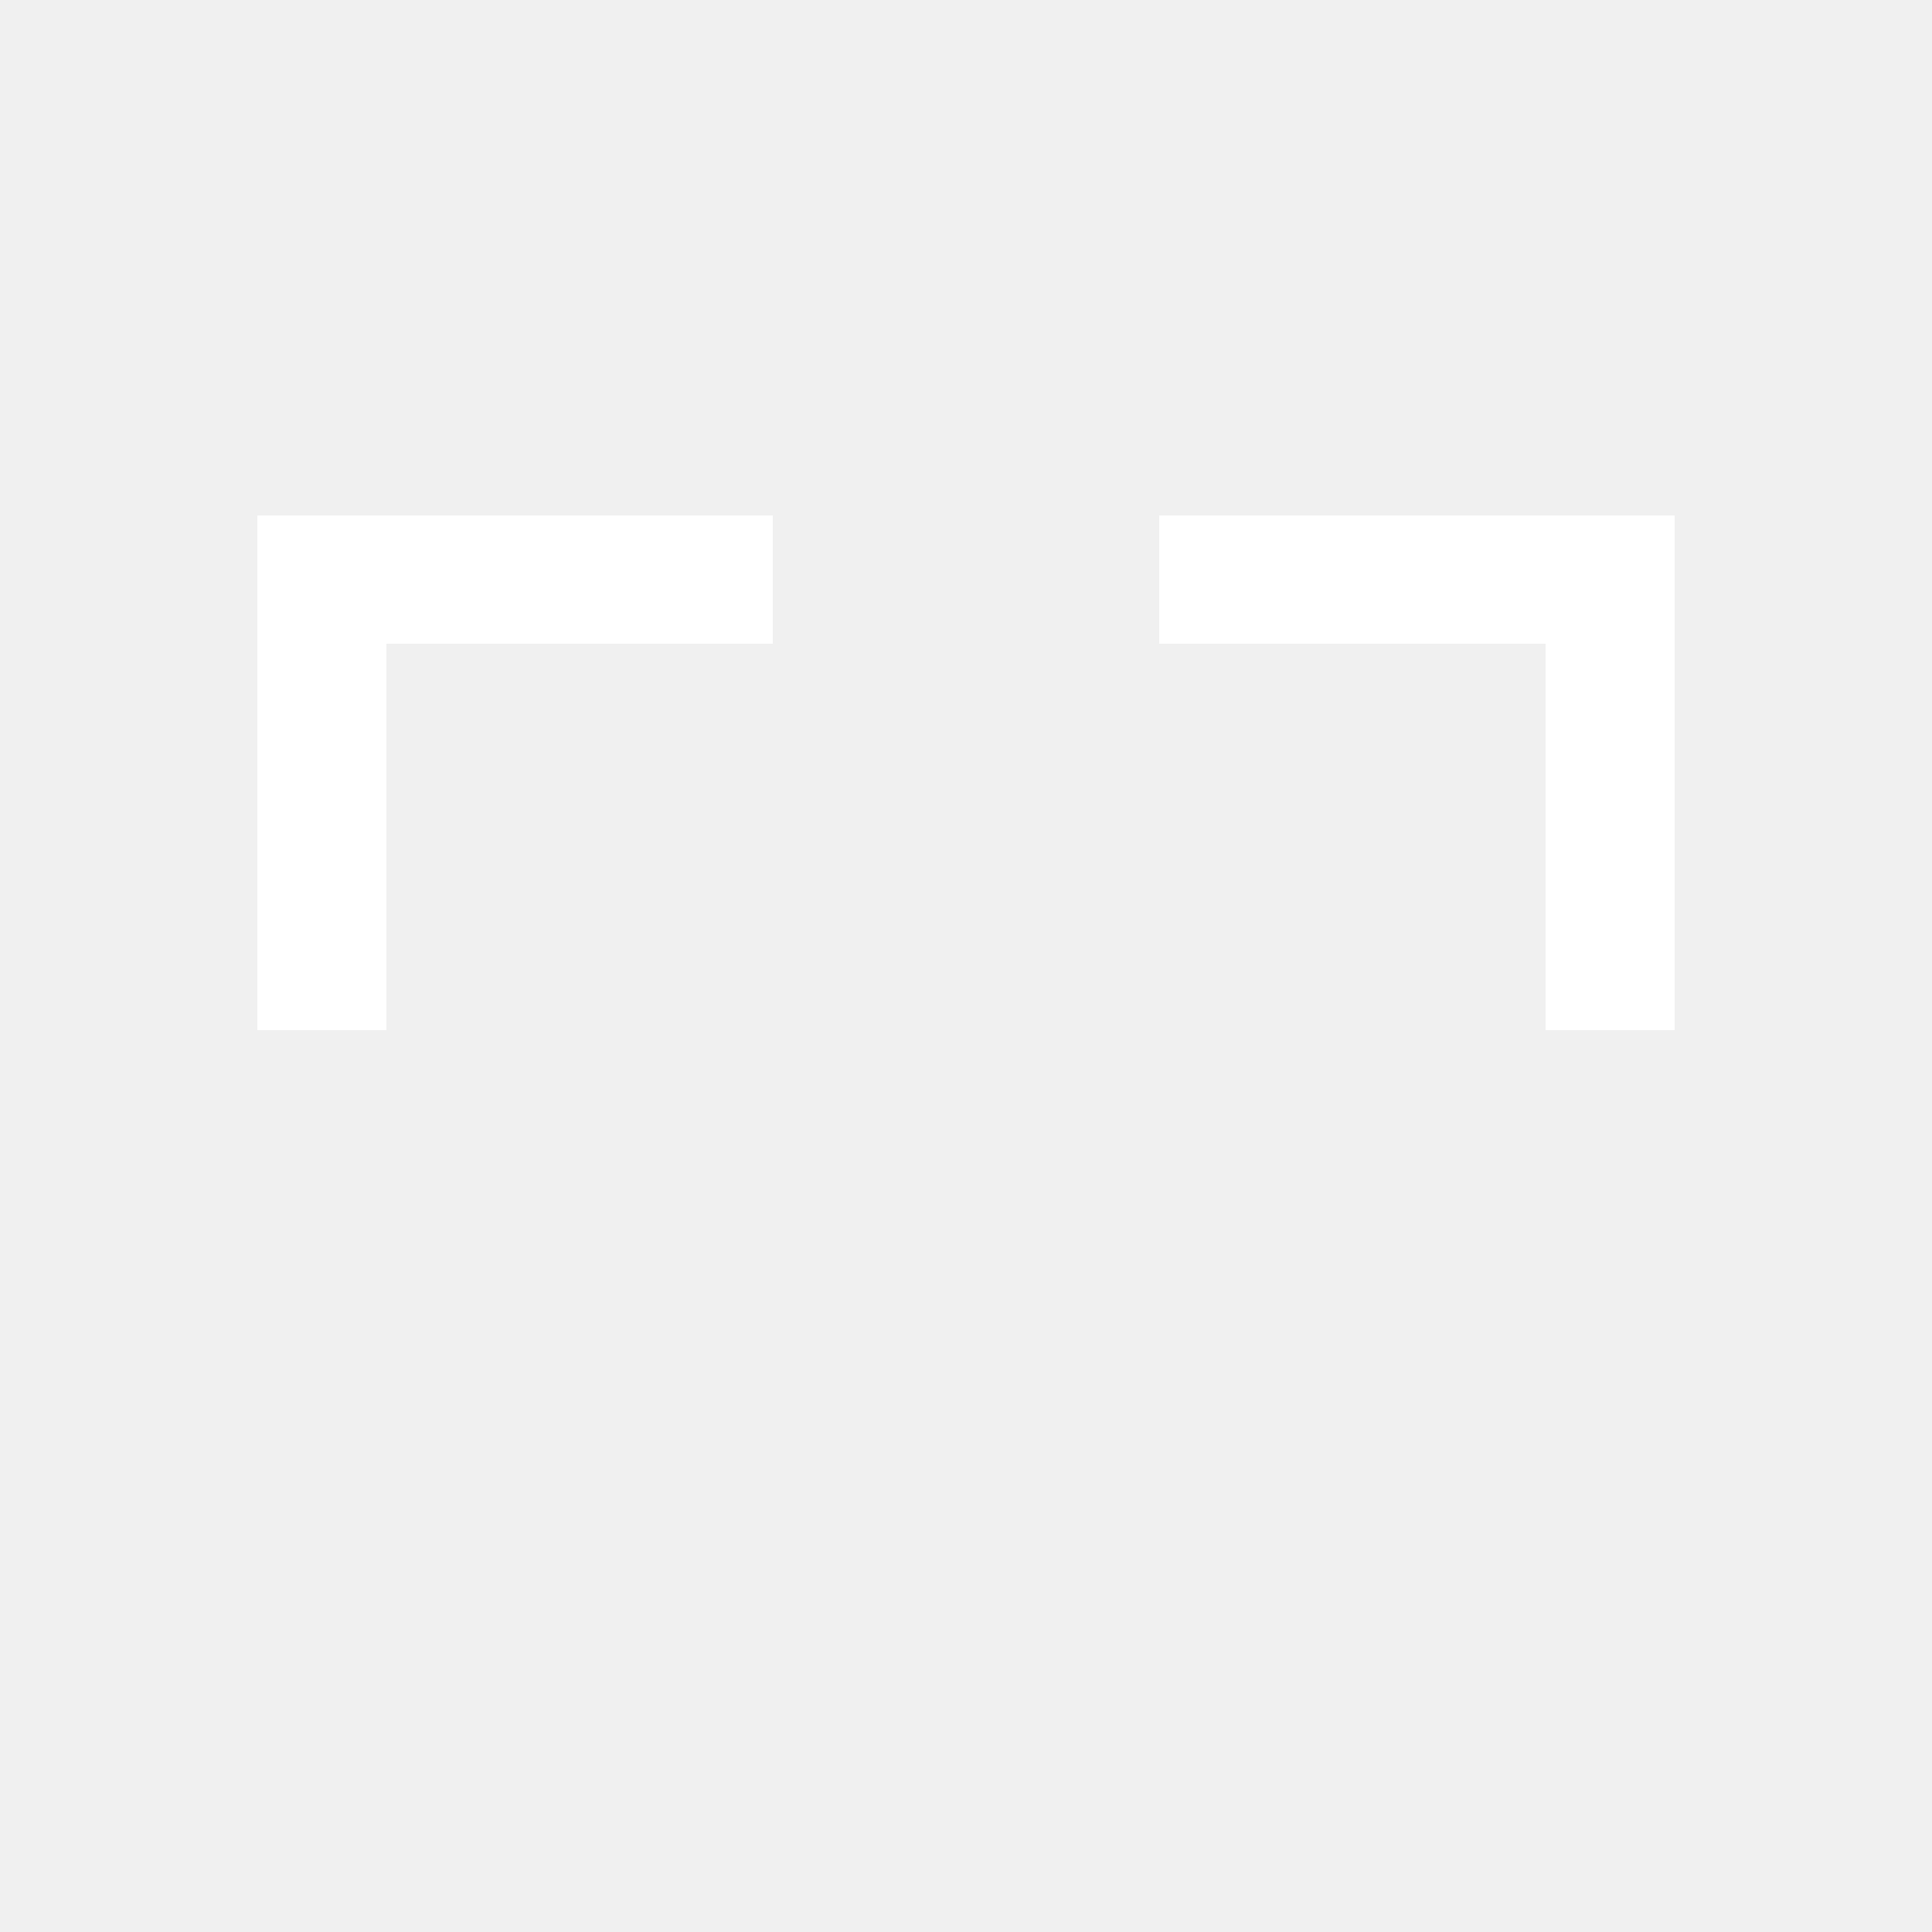
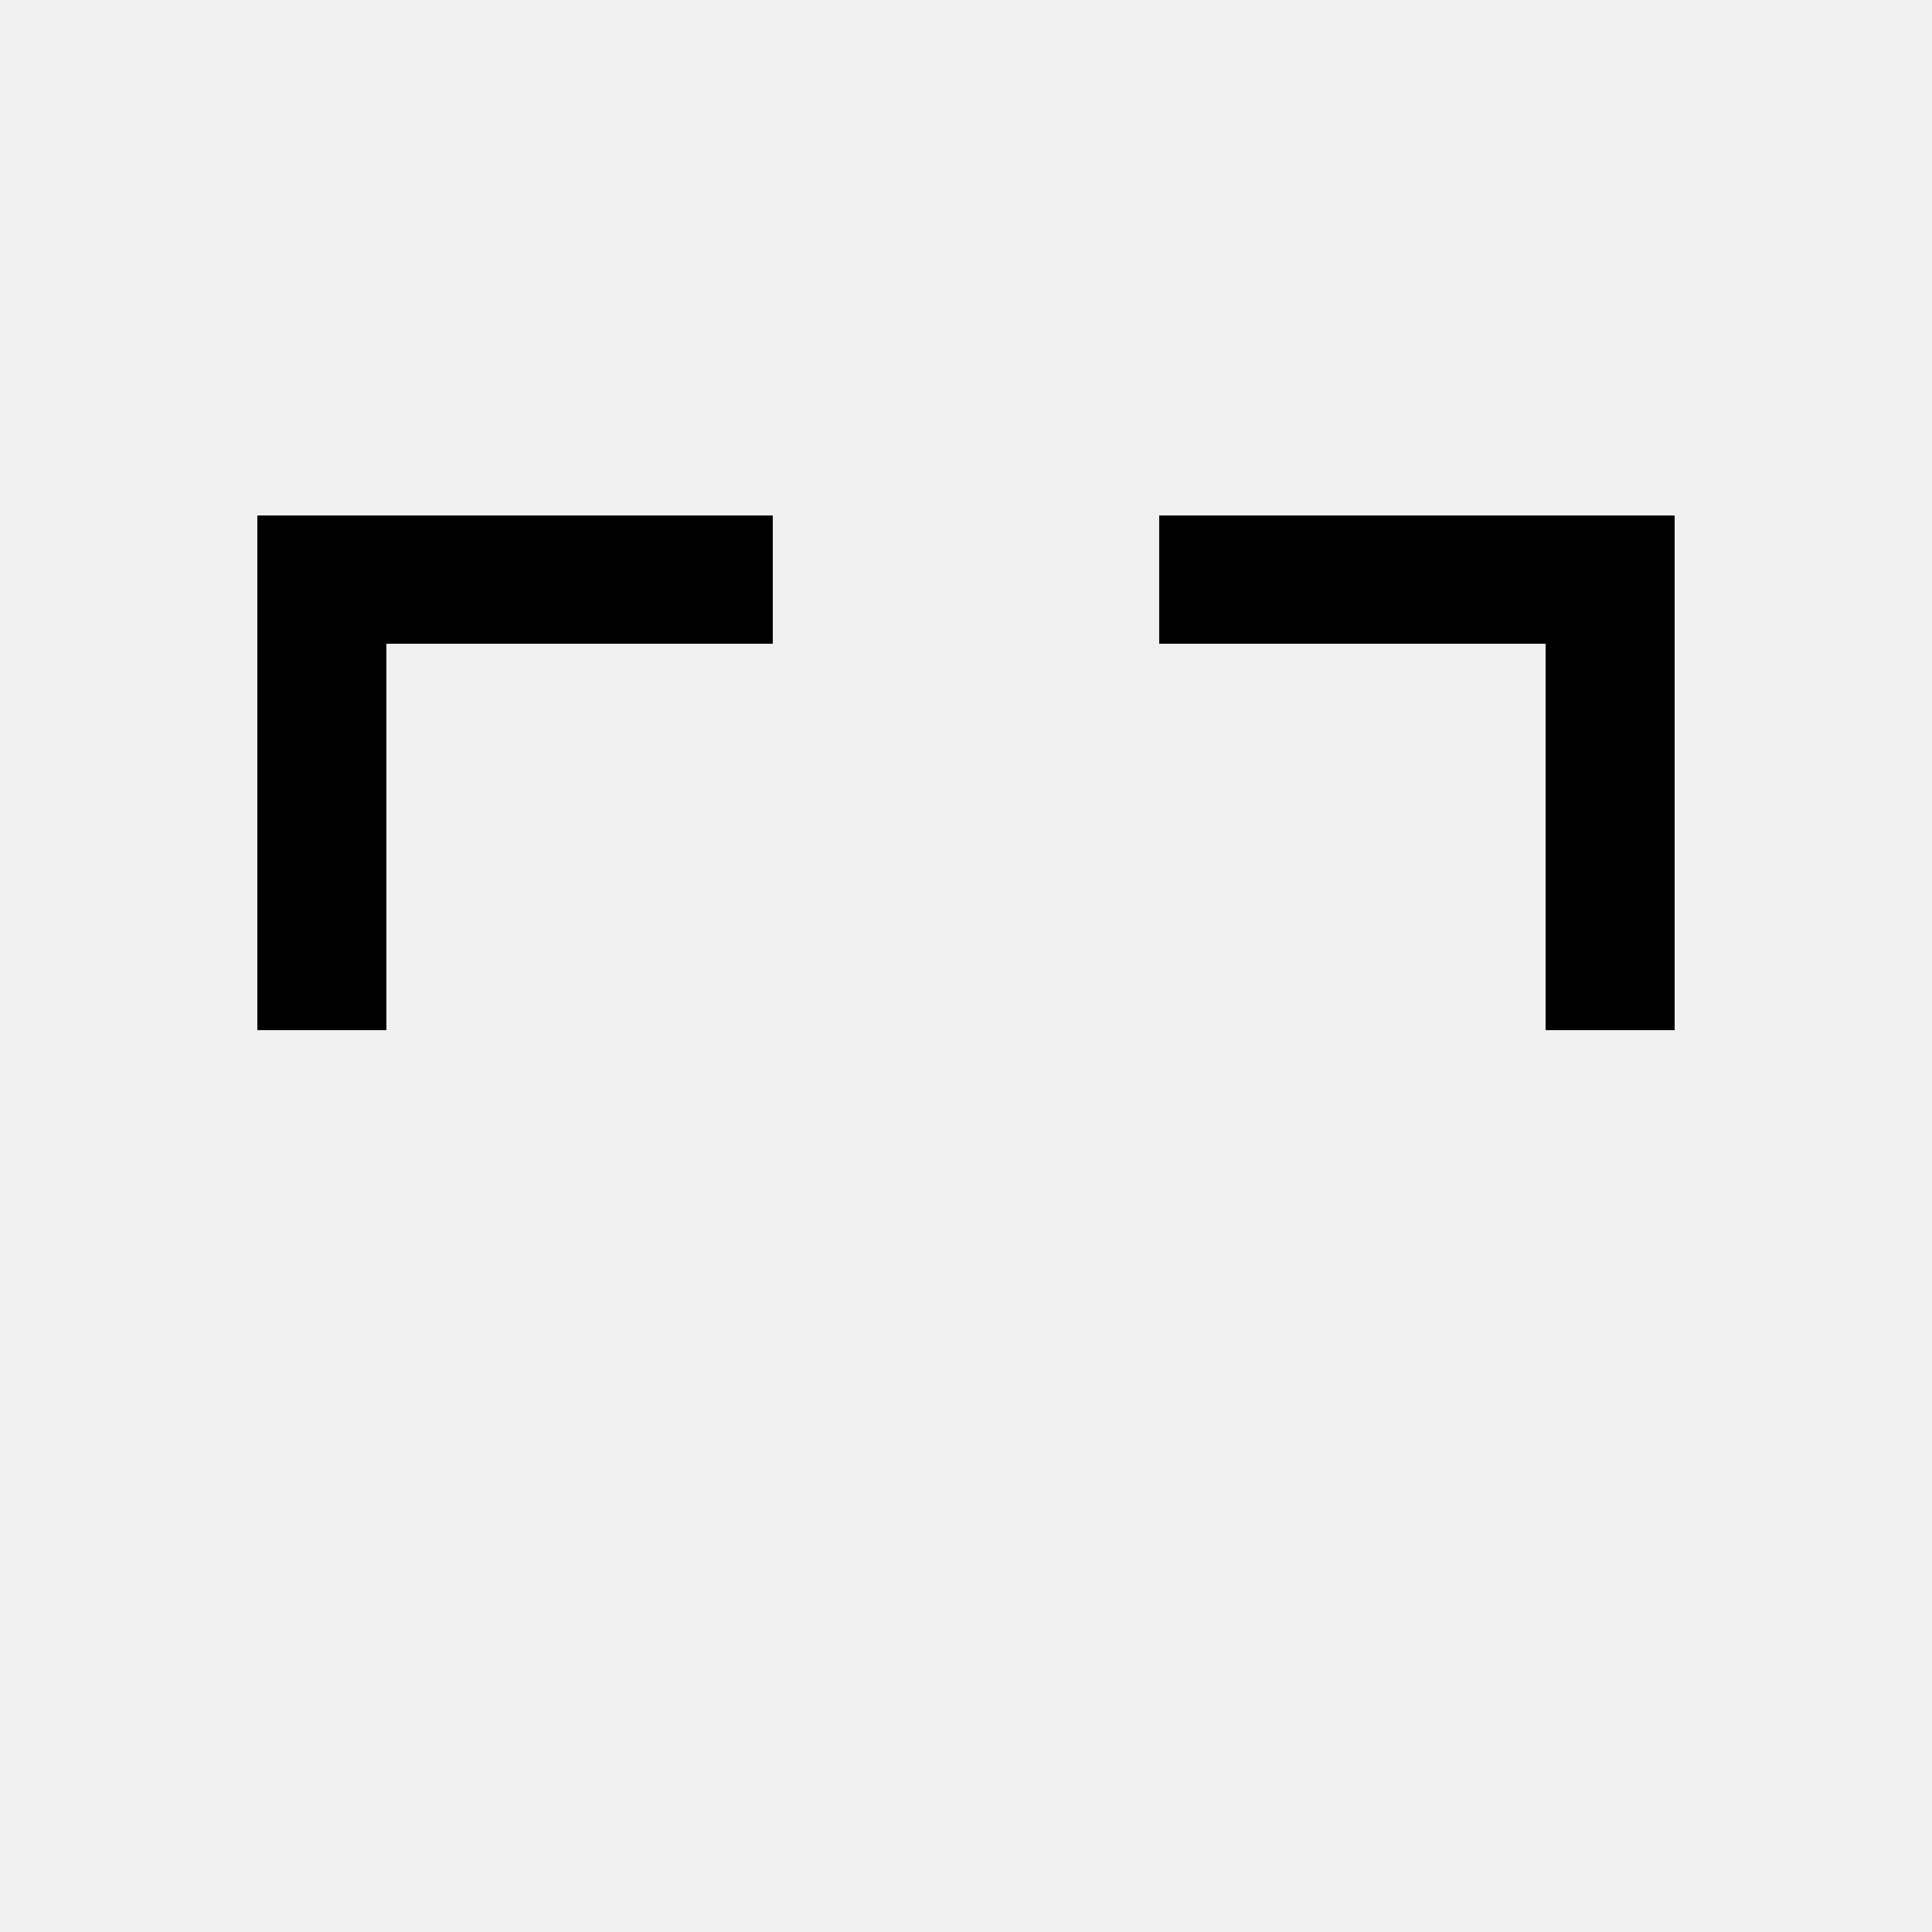
- <svg xmlns="http://www.w3.org/2000/svg" version="1.1" width="15" height="15" shape-rendering="crispEdges">
-   <rect x="2" y="4" width="4" height="1" fill="#fff" />
-   <rect x="9" y="4" width="4" height="1" fill="#fff" />
-   <rect x="2" y="5" width="1" height="3" fill="#fff" />
-   <rect x="12" y="5" width="1" height="3" fill="#fff" />
+ <svg xmlns="http://www.w3.org/2000/svg" version="1.1" viewBox="0 0 15 15" shape-rendering="crispEdges">
+   <rect x="2" y="4" width="4" height="1" />
+   <rect x="9" y="4" width="4" height="1" />
+   <rect x="2" y="5" width="1" height="3" />
+   <rect x="12" y="5" width="1" height="3" />
</svg>
